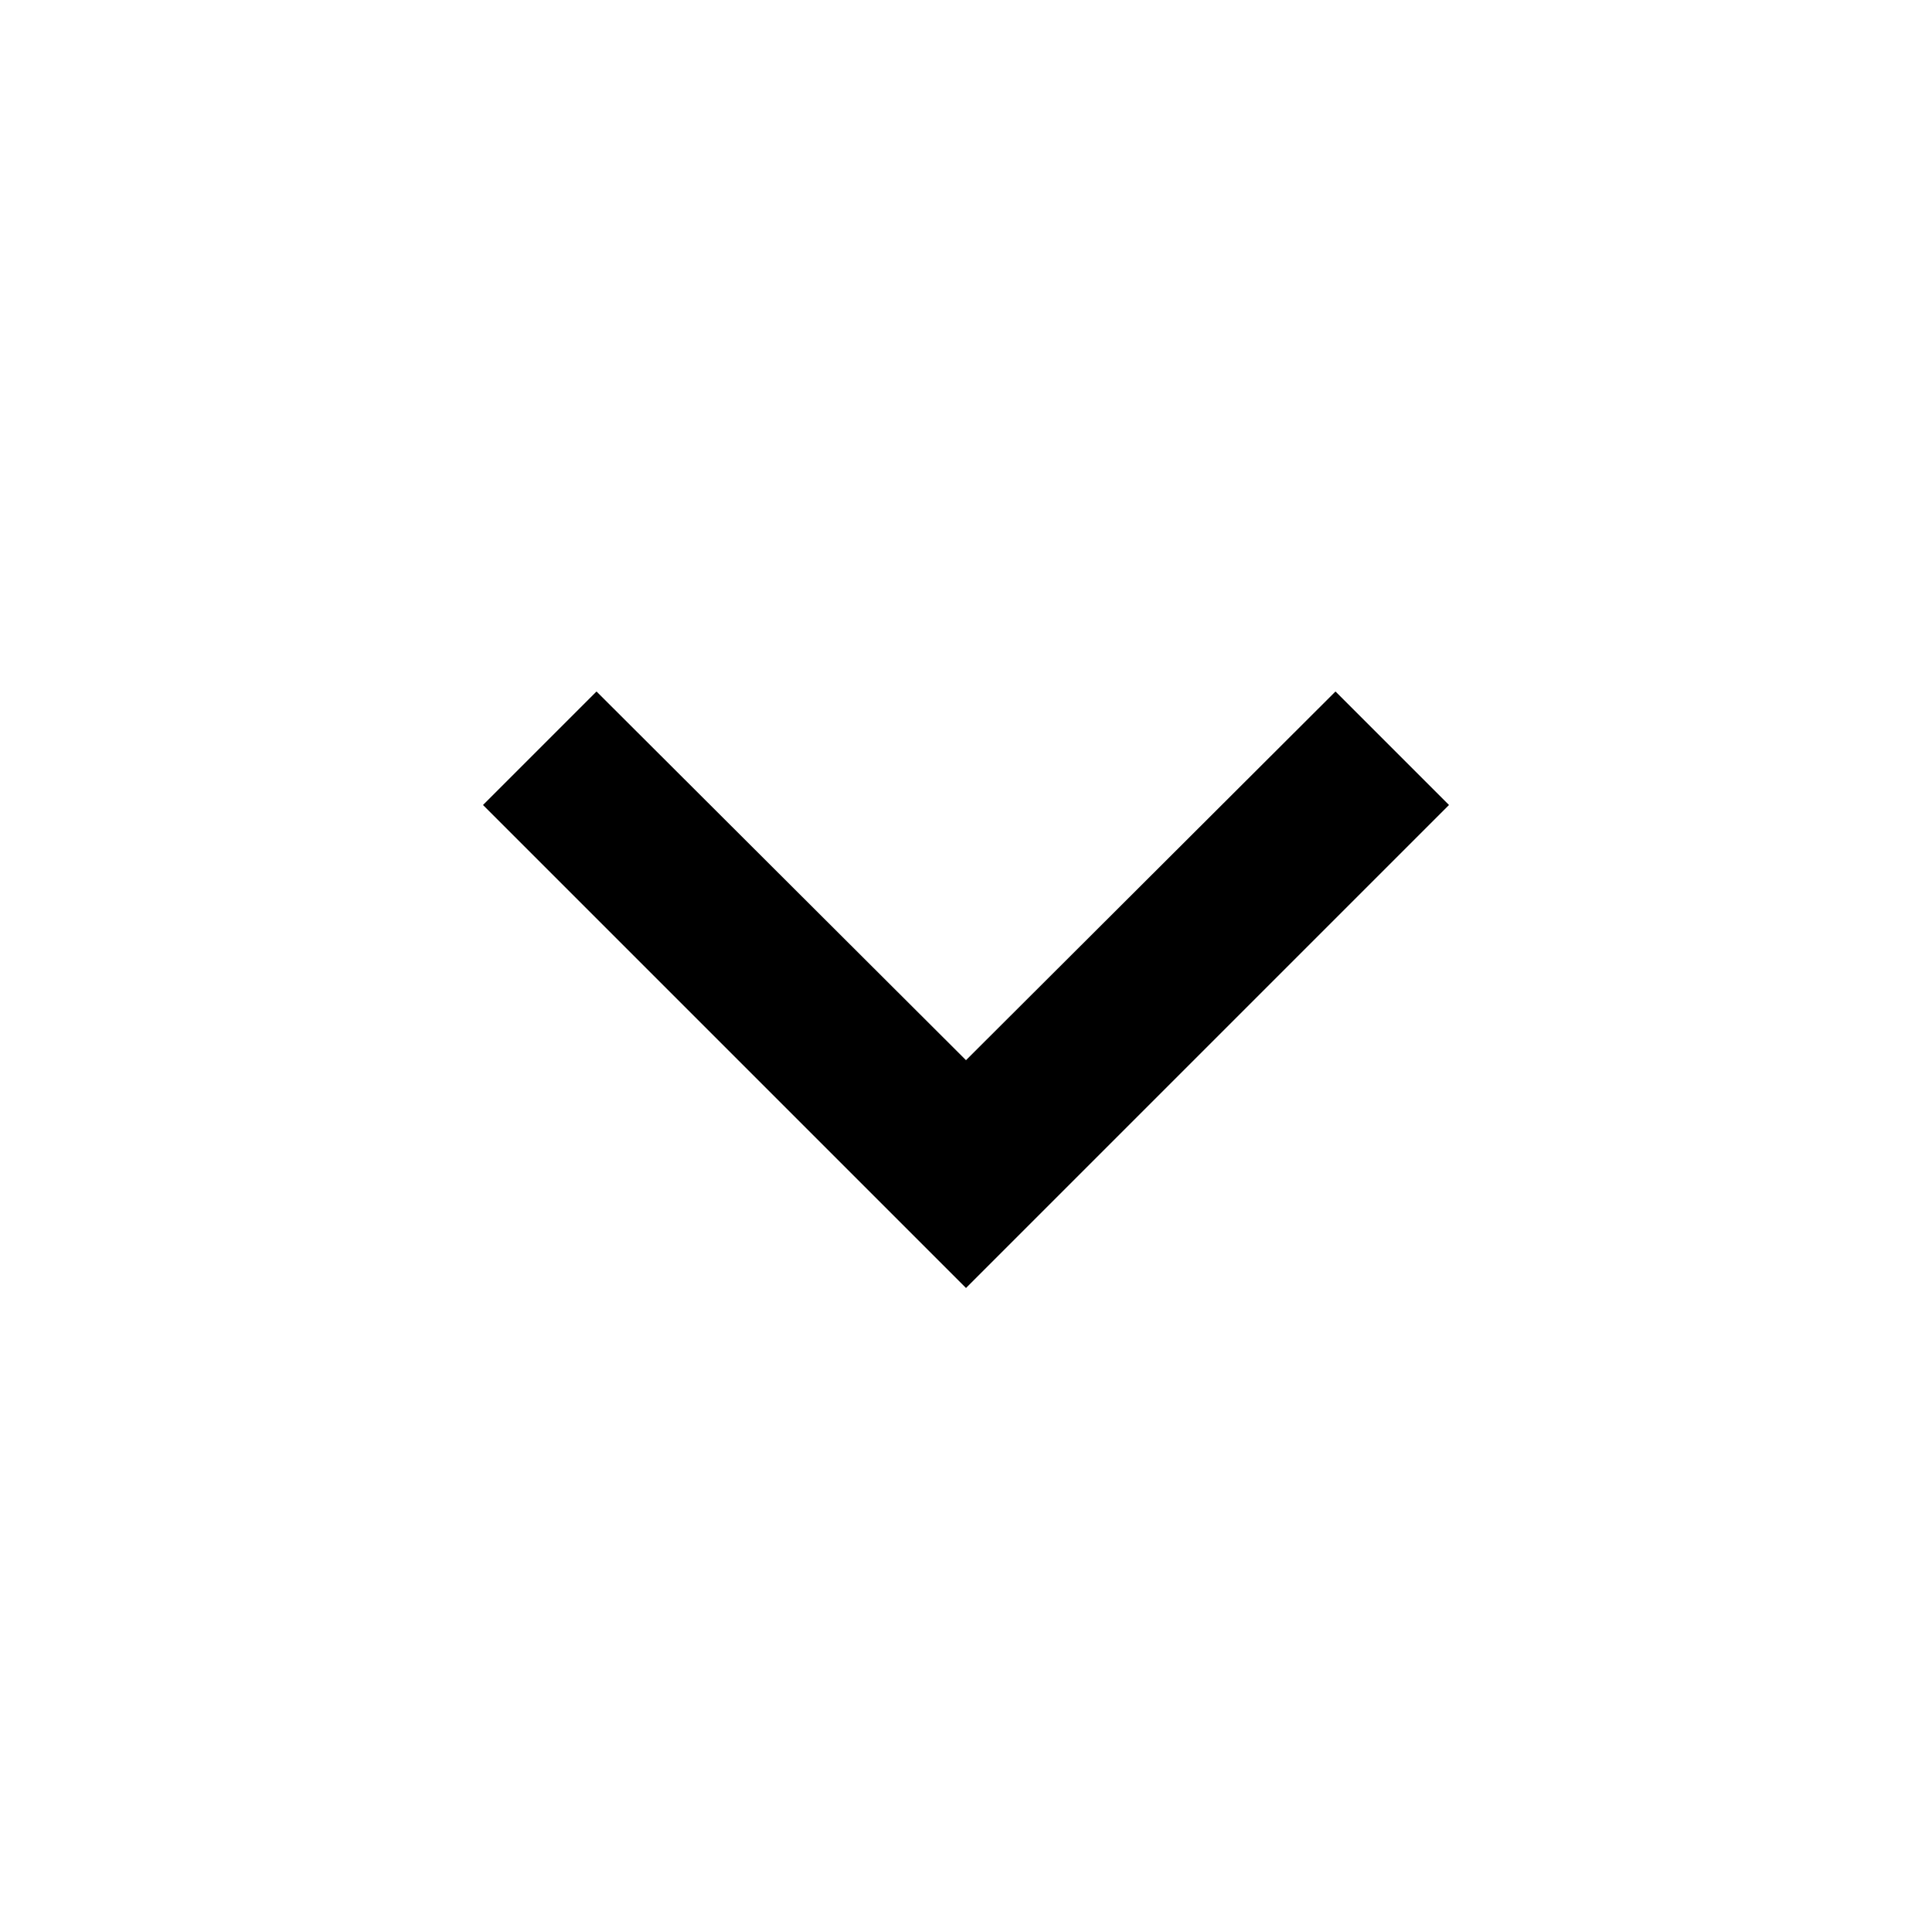
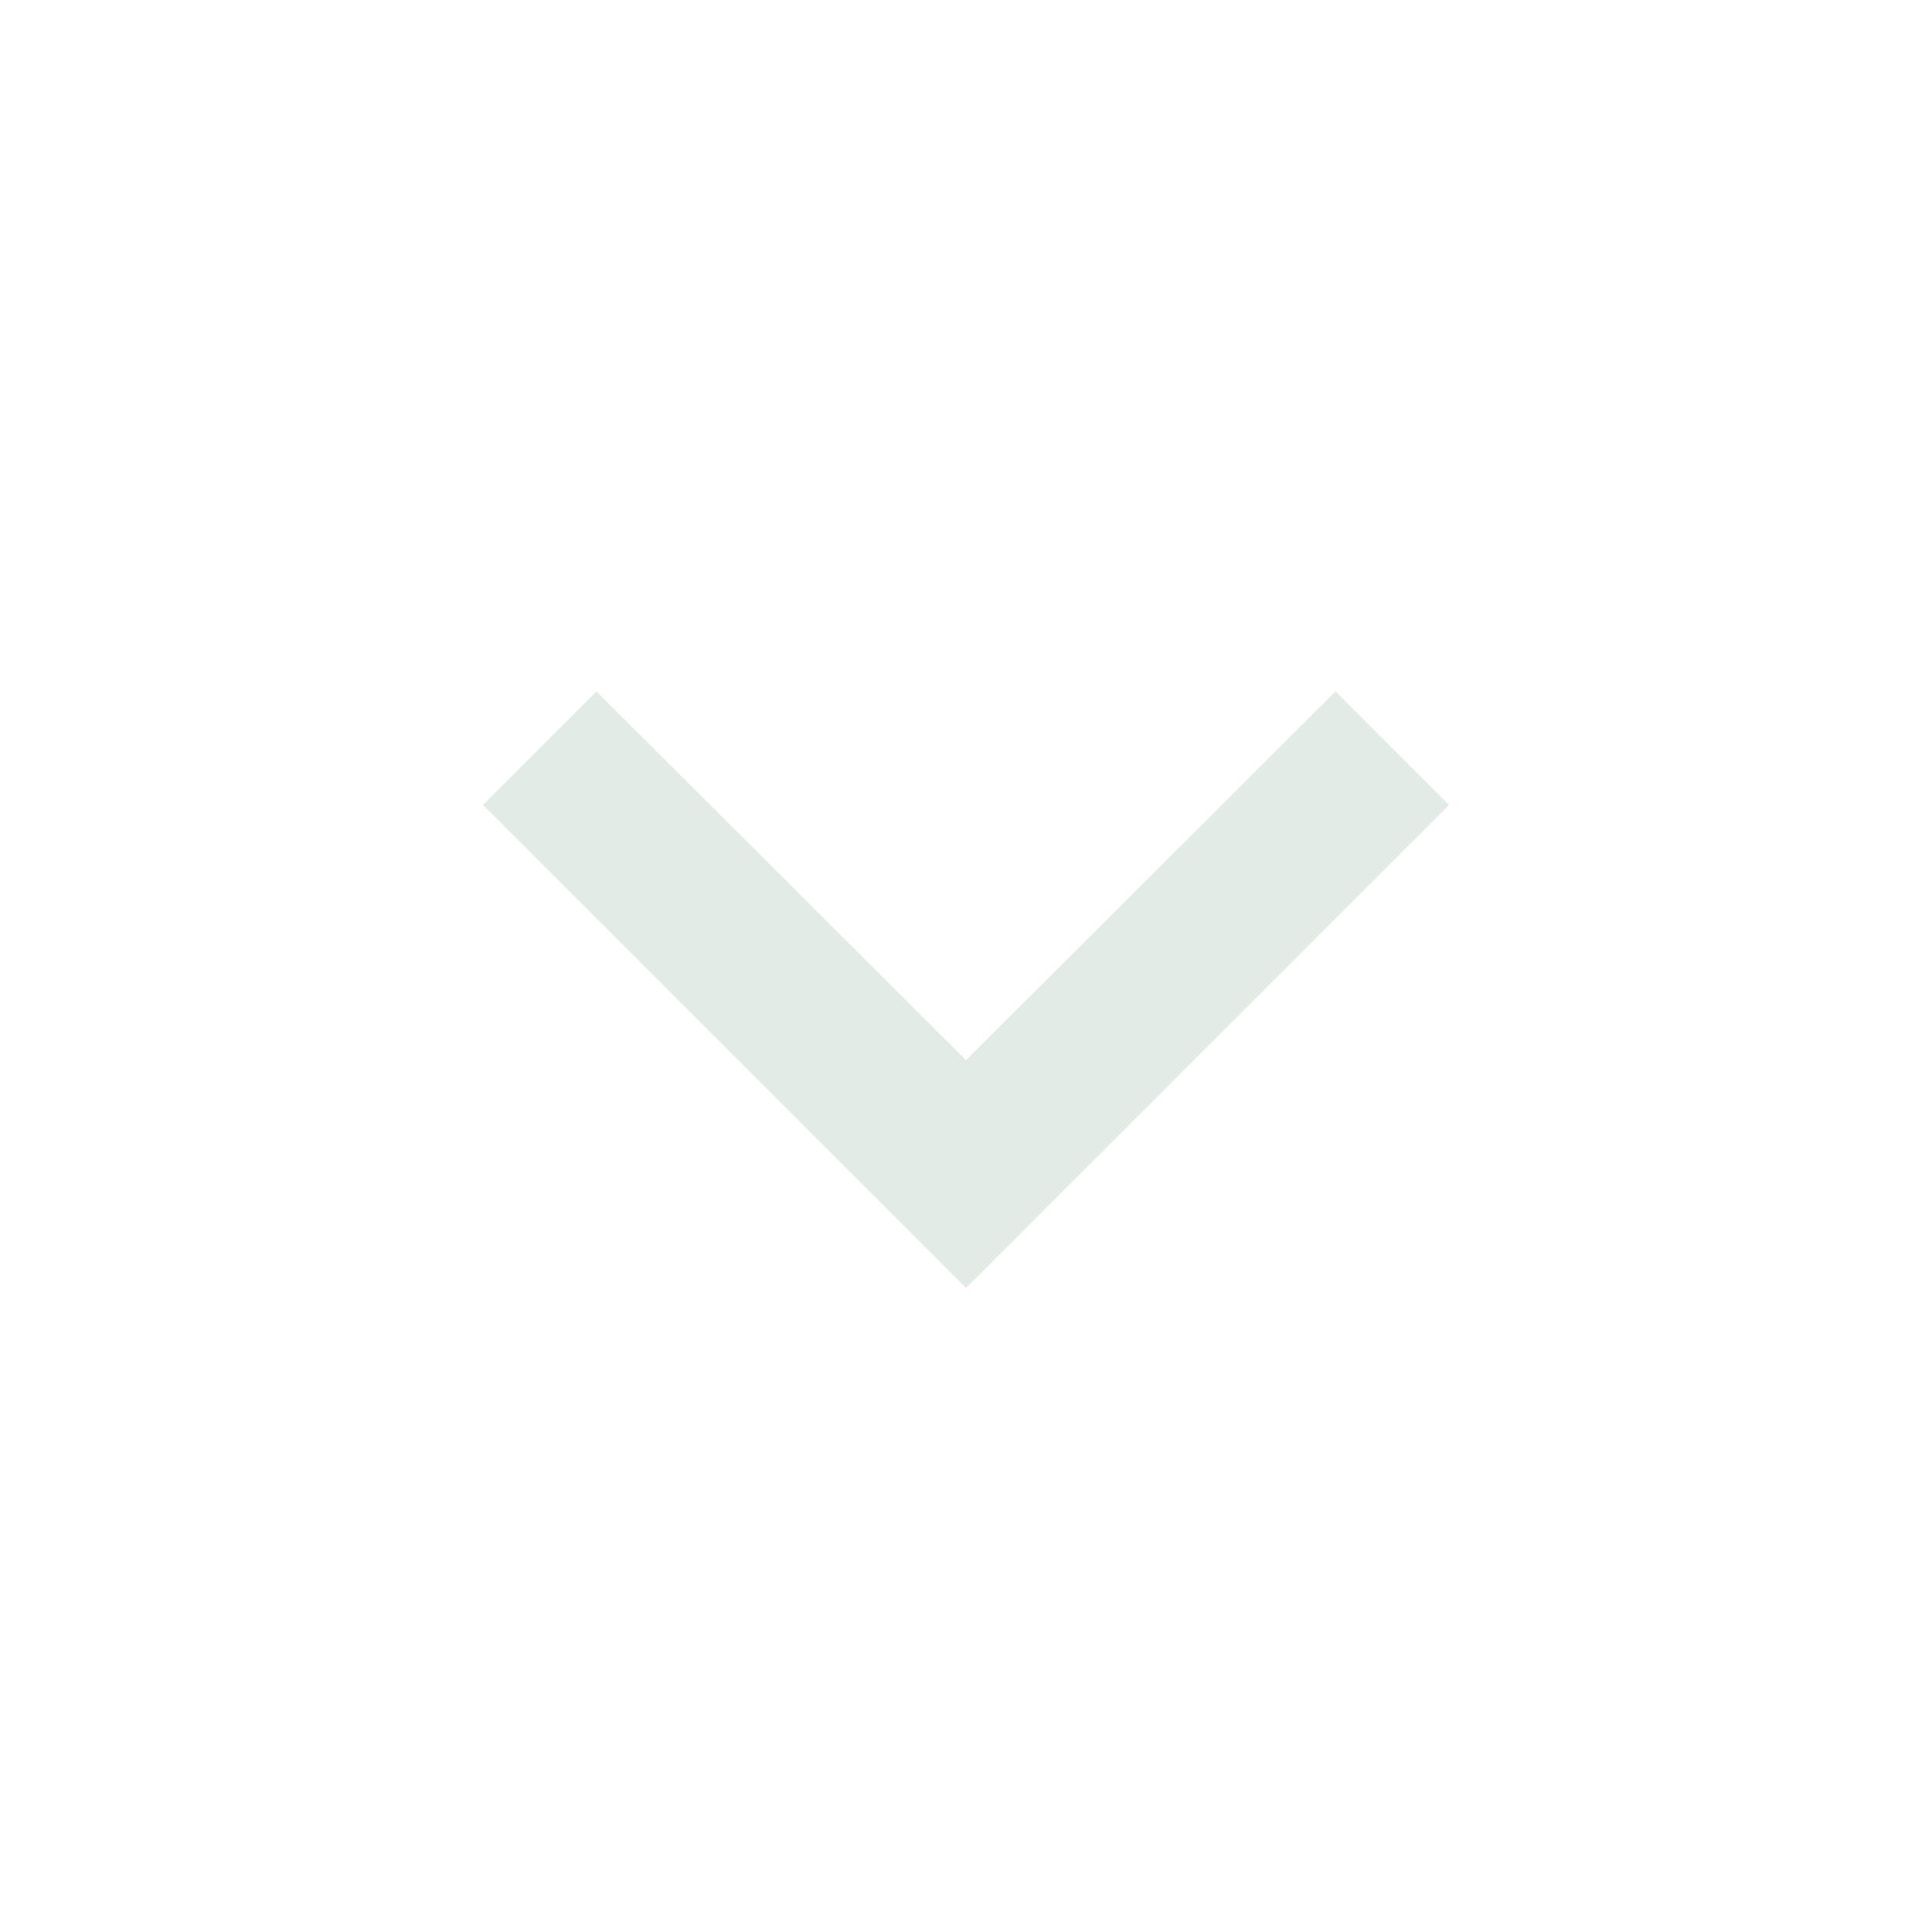
<svg xmlns="http://www.w3.org/2000/svg" viewBox="0 0 24 24" fill="black" width="48px" height="48px">
  <path d="M0 0h24v24H0z" fill="none" />
-   <path d="M16.59 8.59L12 13.17 7.41 8.59 6 10l6 6 6-6z" />
+   <path d="M16.59 8.59L12 13.17 7.41 8.59 6 10l6 6 6-6z" fill="rgb(227,235,230)" />
</svg>
